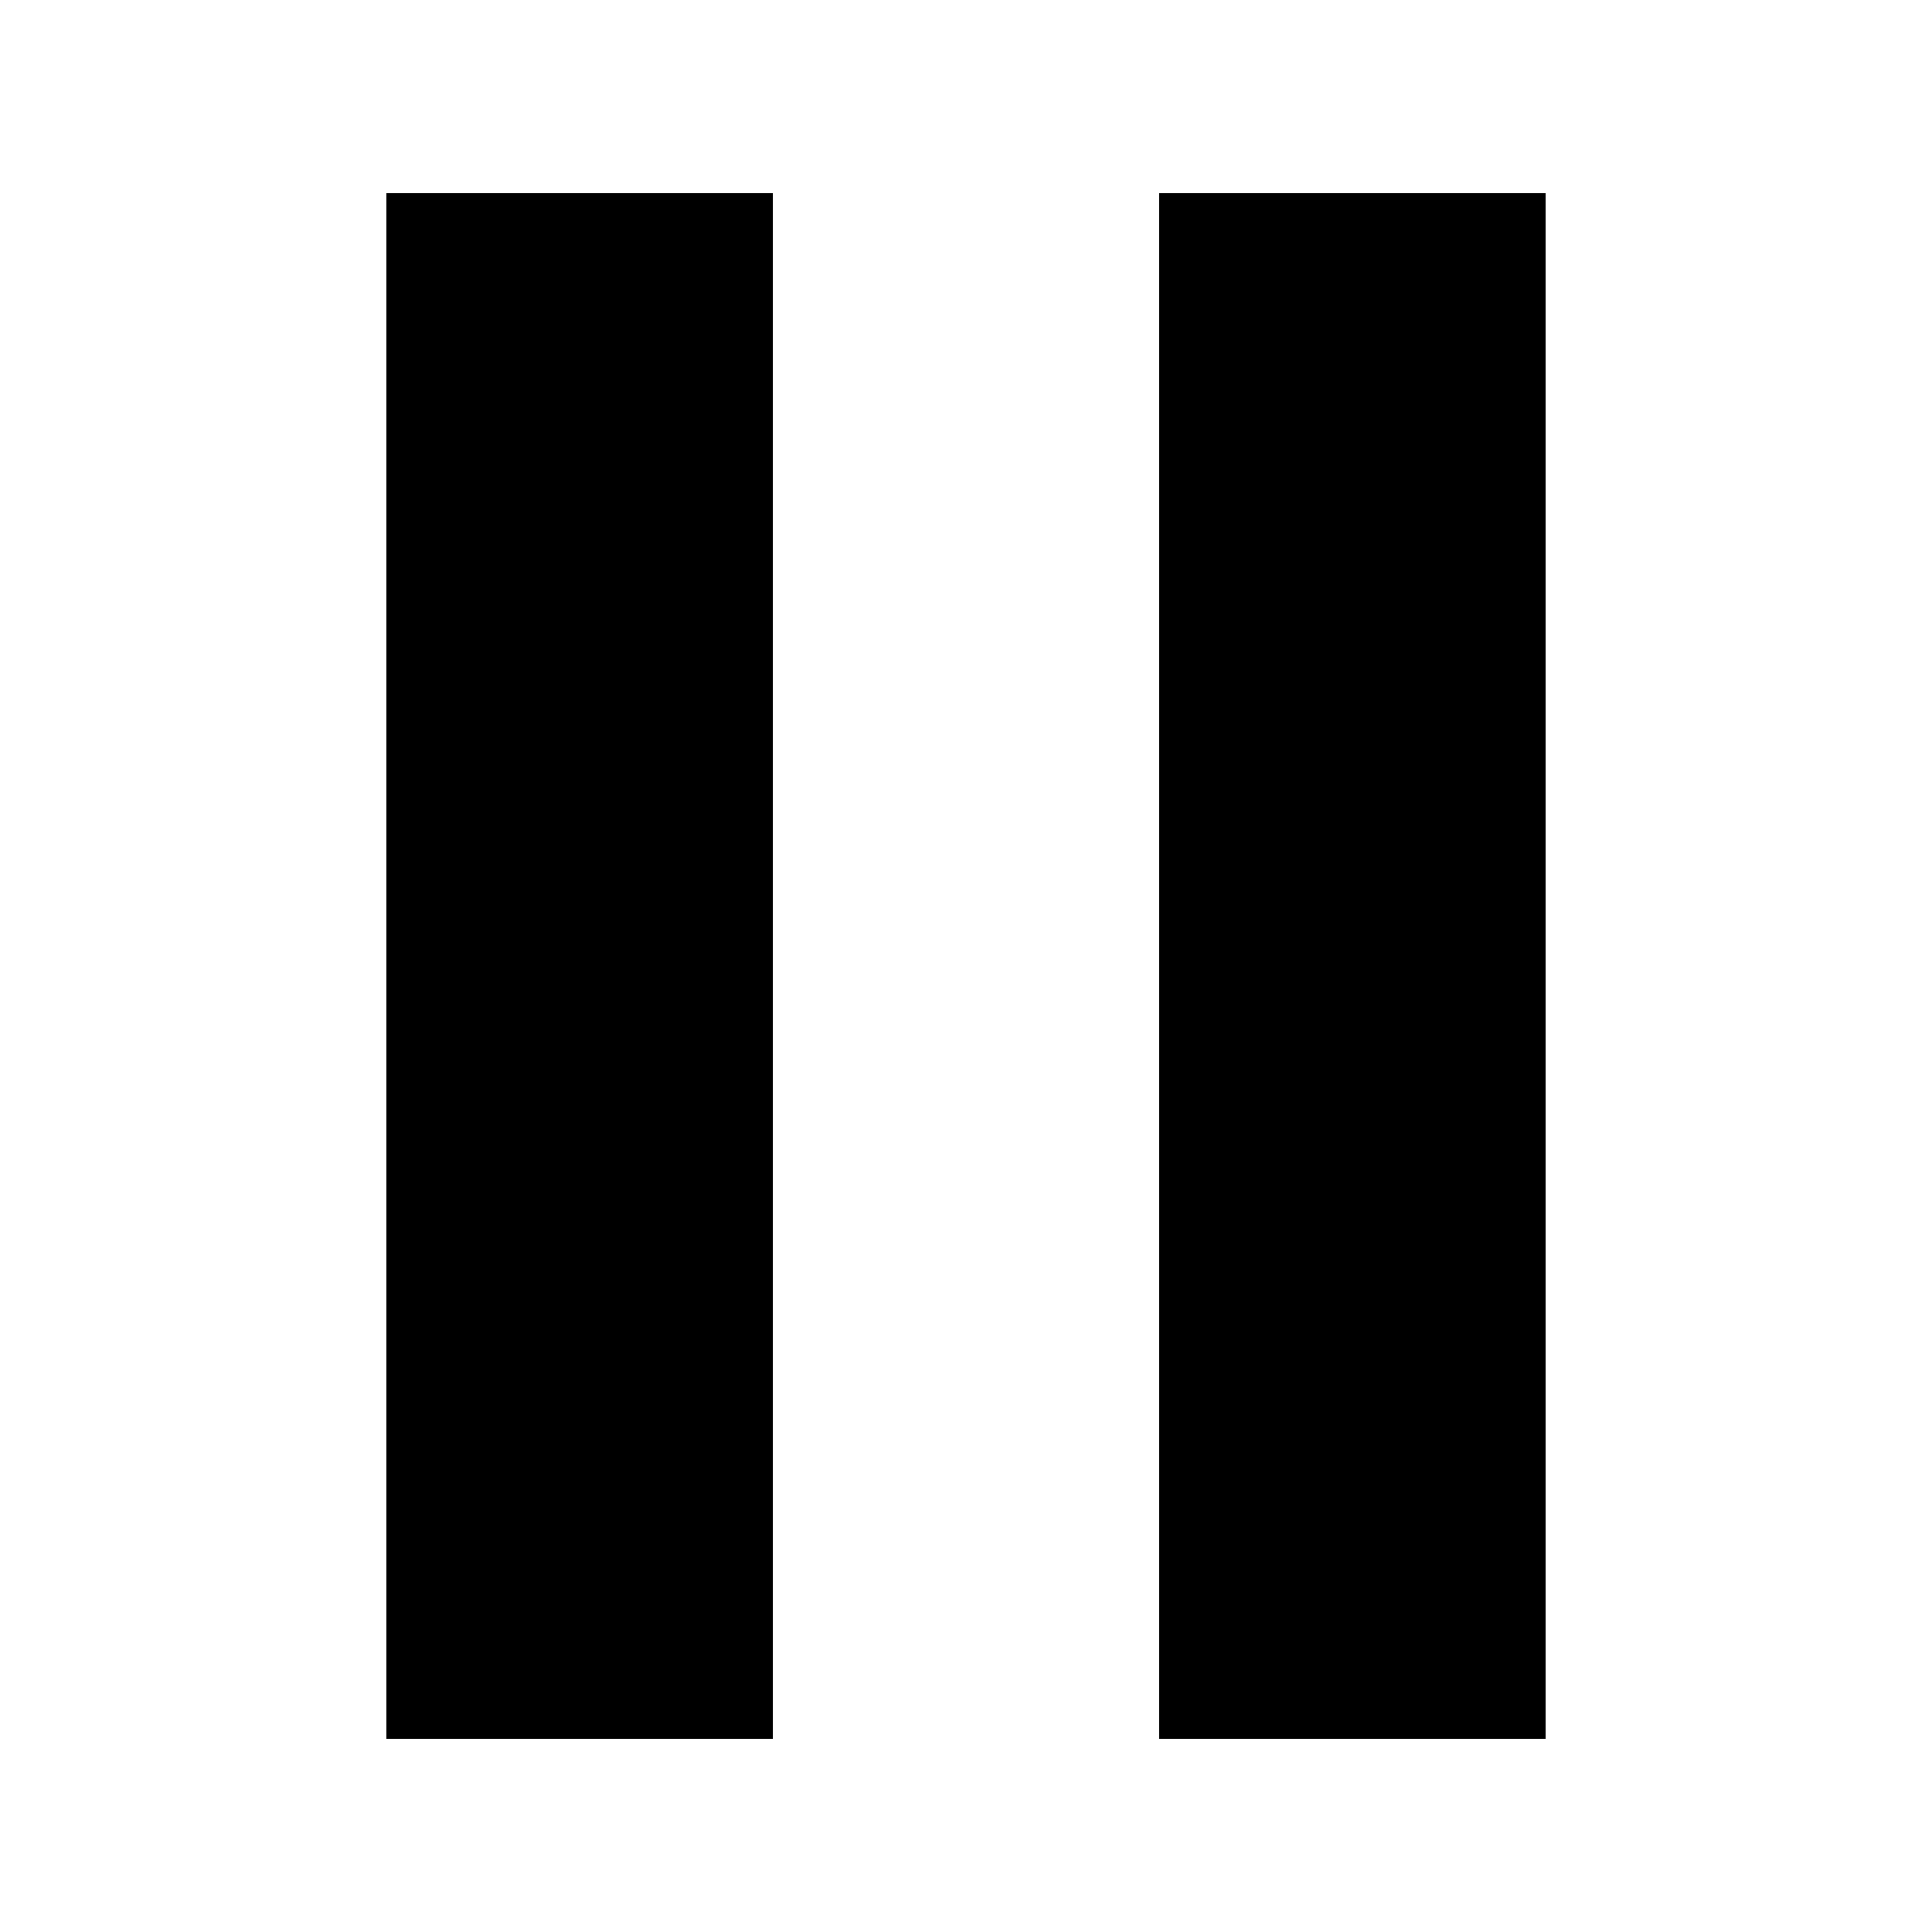
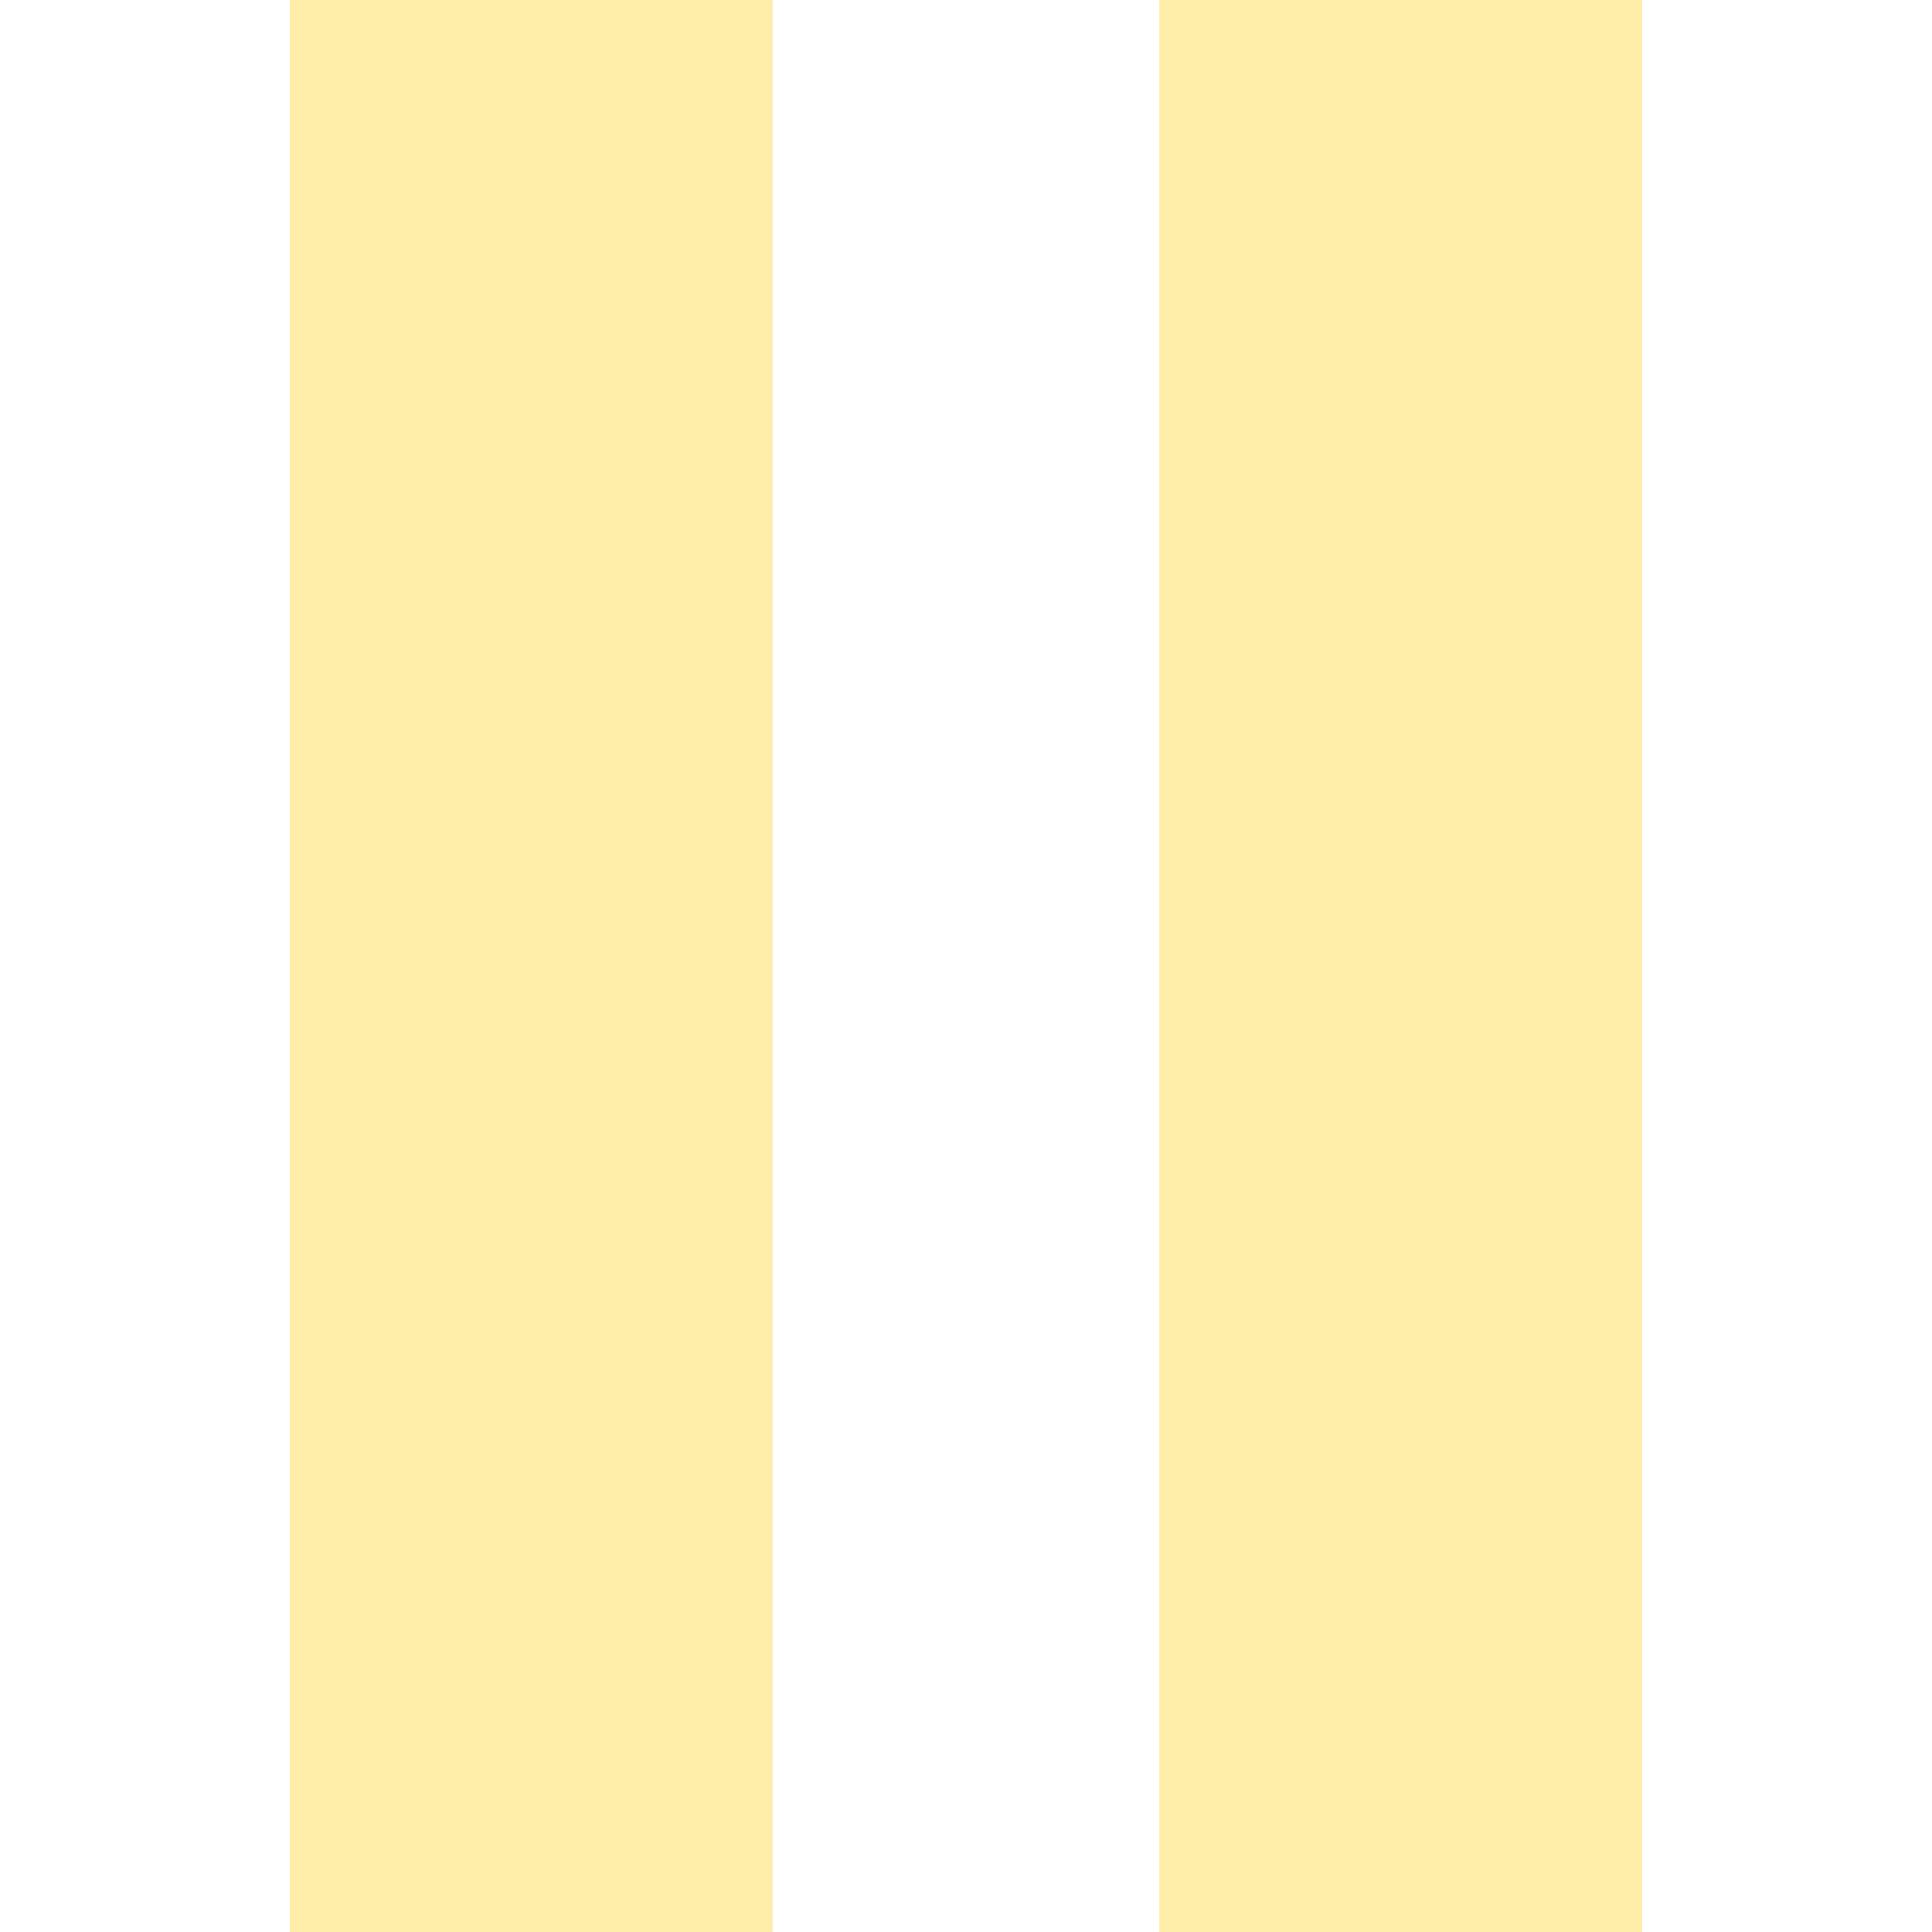
<svg xmlns="http://www.w3.org/2000/svg" width="100mm" height="100mm" viewBox="0 0 100 100" version="1.1" id="svg8">
  <defs id="defs2" />
  <g id="layer1" transform="translate(0,-197)">
-     <rect style="opacity:1;vector-effect:none;fill:#000000;fill-opacity:1;stroke:none;stroke-width:2.164;stroke-linecap:butt;stroke-linejoin:miter;stroke-miterlimit:4;stroke-dasharray:none;stroke-dashoffset:0;stroke-opacity:1" id="rect1390" width="20" height="80" x="20" y="207" />
-     <rect style="opacity:1;vector-effect:none;fill:#000000;fill-opacity:1;stroke:none;stroke-width:2.164;stroke-linecap:butt;stroke-linejoin:miter;stroke-miterlimit:4;stroke-dasharray:none;stroke-dashoffset:0;stroke-opacity:1" id="rect1392" width="20" height="80" x="60" y="207" />
+     <rect style="opacity:1;vector-effect:none;fill:#ffeeaa;fill-opacity:1;stroke:none;stroke-width:2.705;stroke-linecap:butt;stroke-linejoin:miter;stroke-miterlimit:4;stroke-dasharray:none;stroke-dashoffset:0;stroke-opacity:1" id="rect1390" width="25" height="100" x="15" y="197" />
+     <rect style="opacity:1;vector-effect:none;fill:#ffeeaa;fill-opacity:1;stroke:none;stroke-width:2.705;stroke-linecap:butt;stroke-linejoin:miter;stroke-miterlimit:4;stroke-dasharray:none;stroke-dashoffset:0;stroke-opacity:1" id="rect1392" width="25" height="100" x="60" y="197" />
  </g>
</svg>
